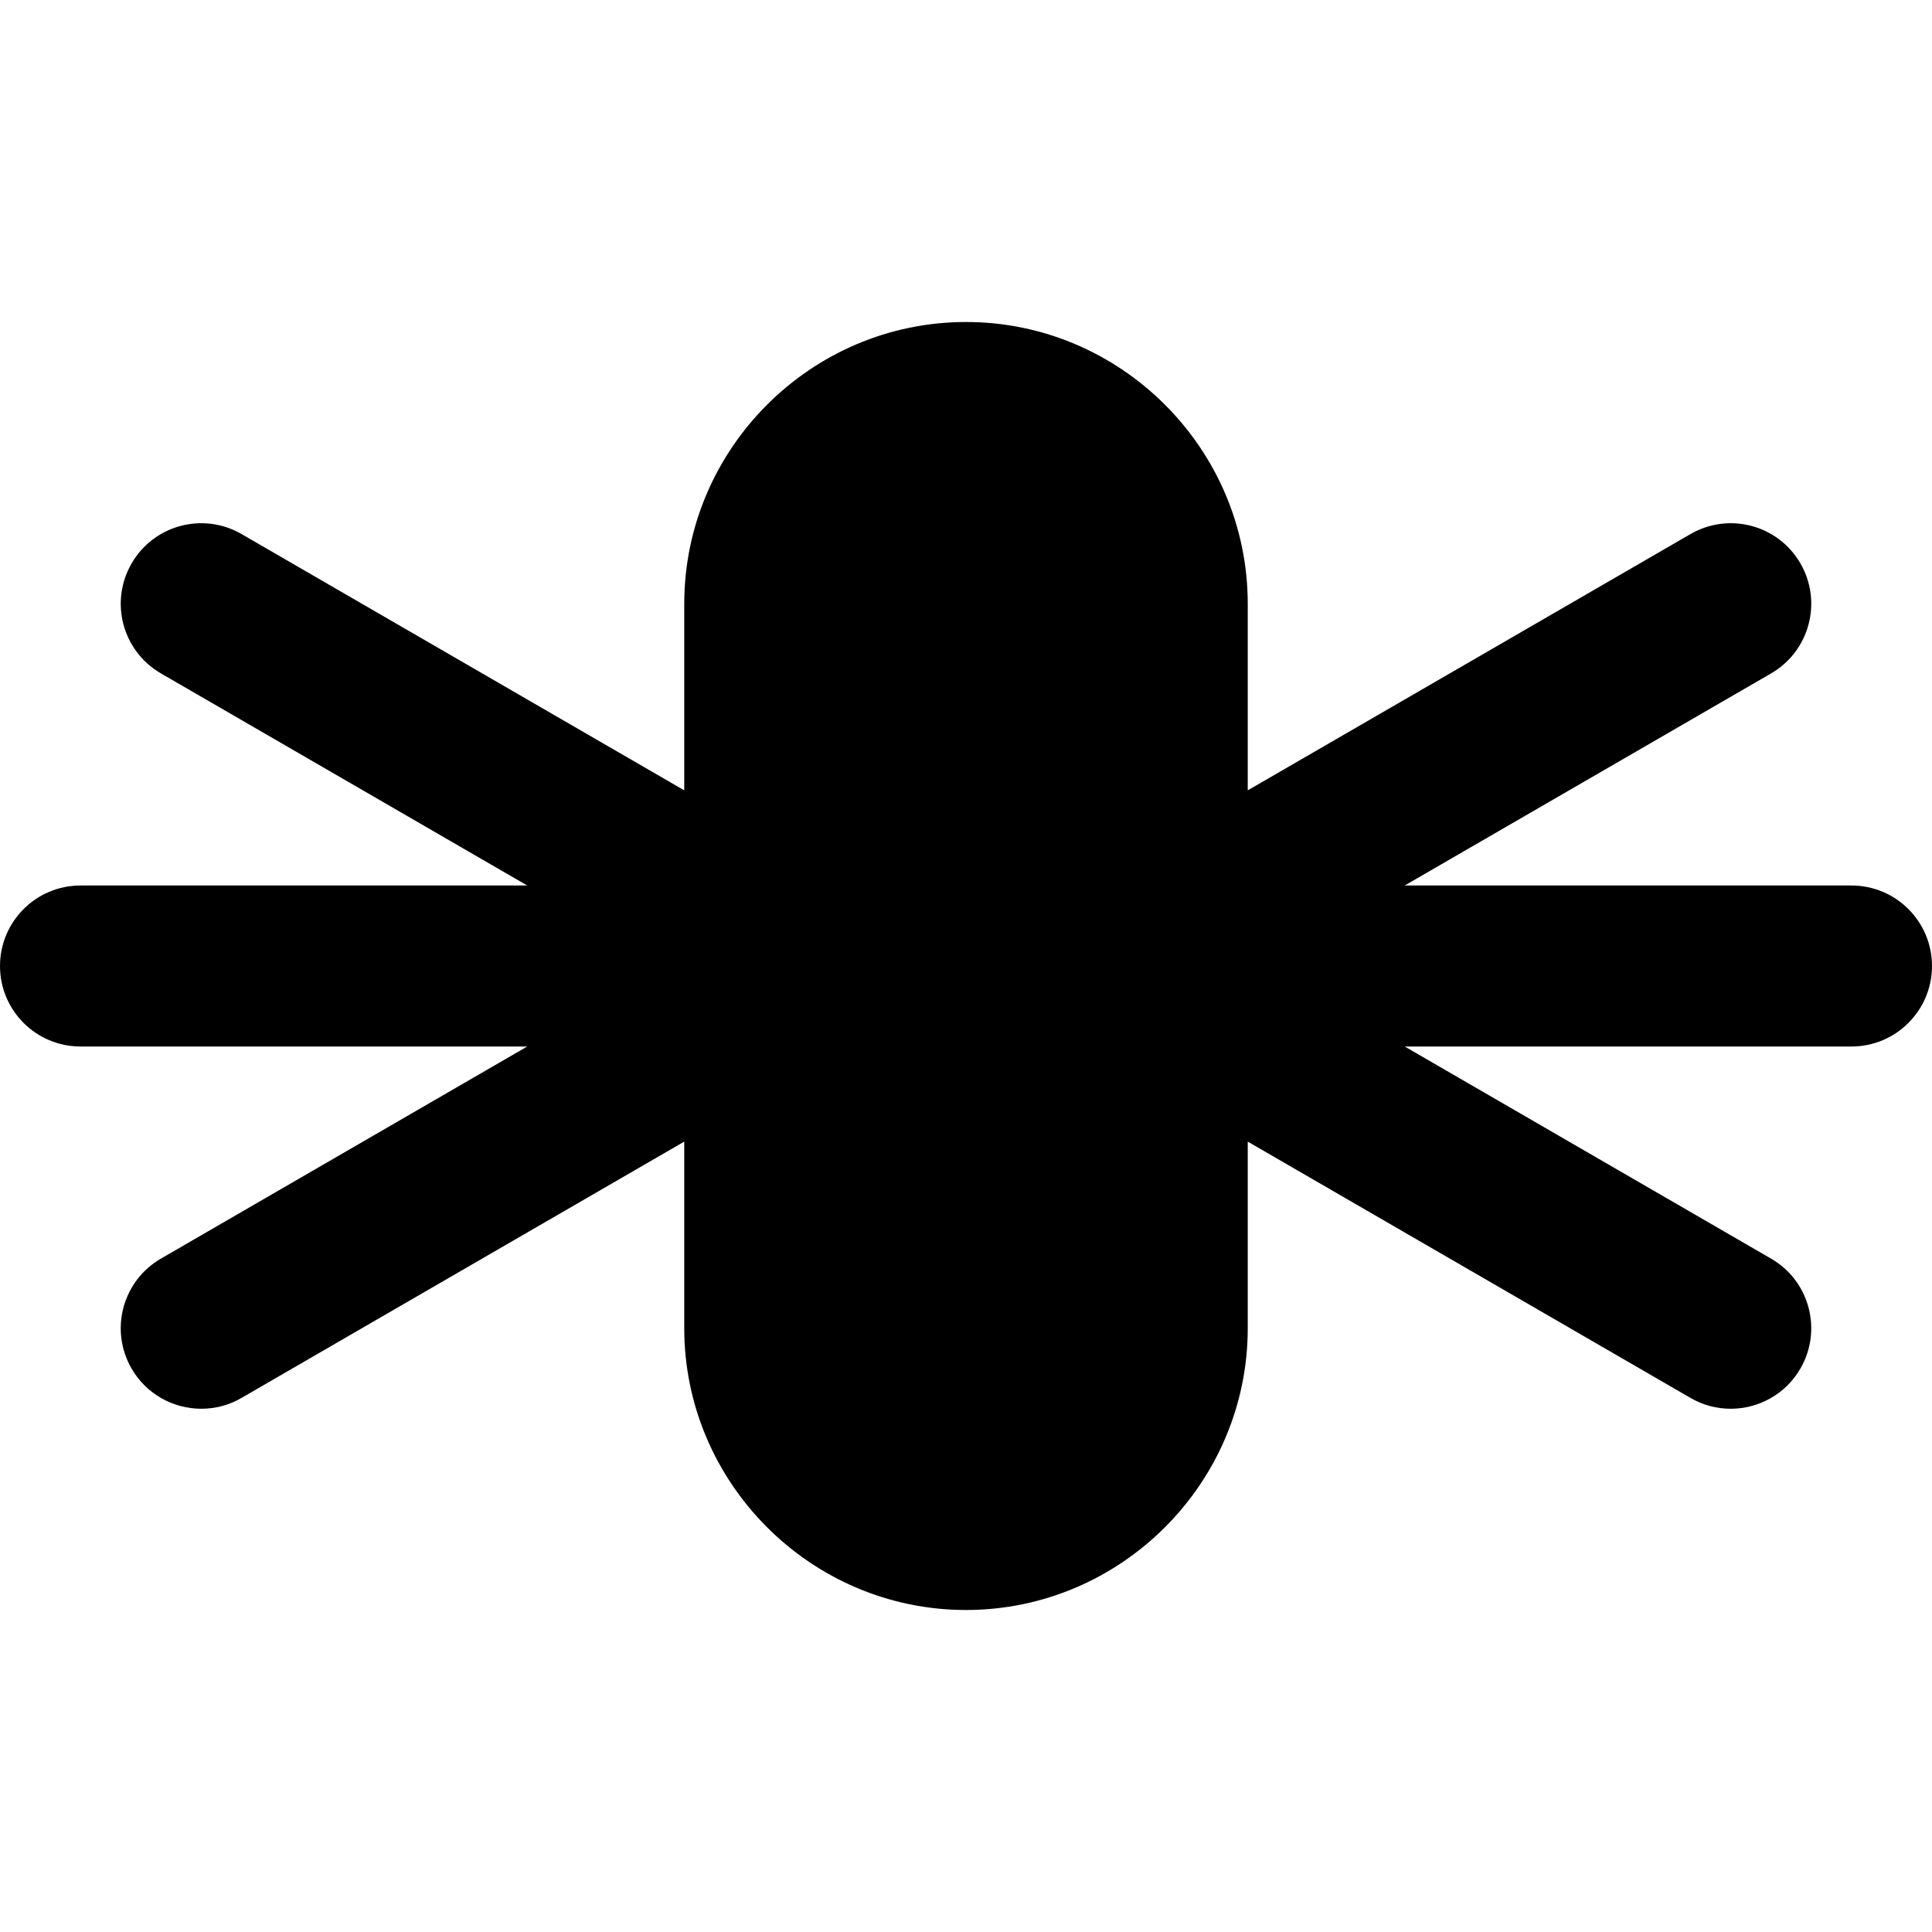
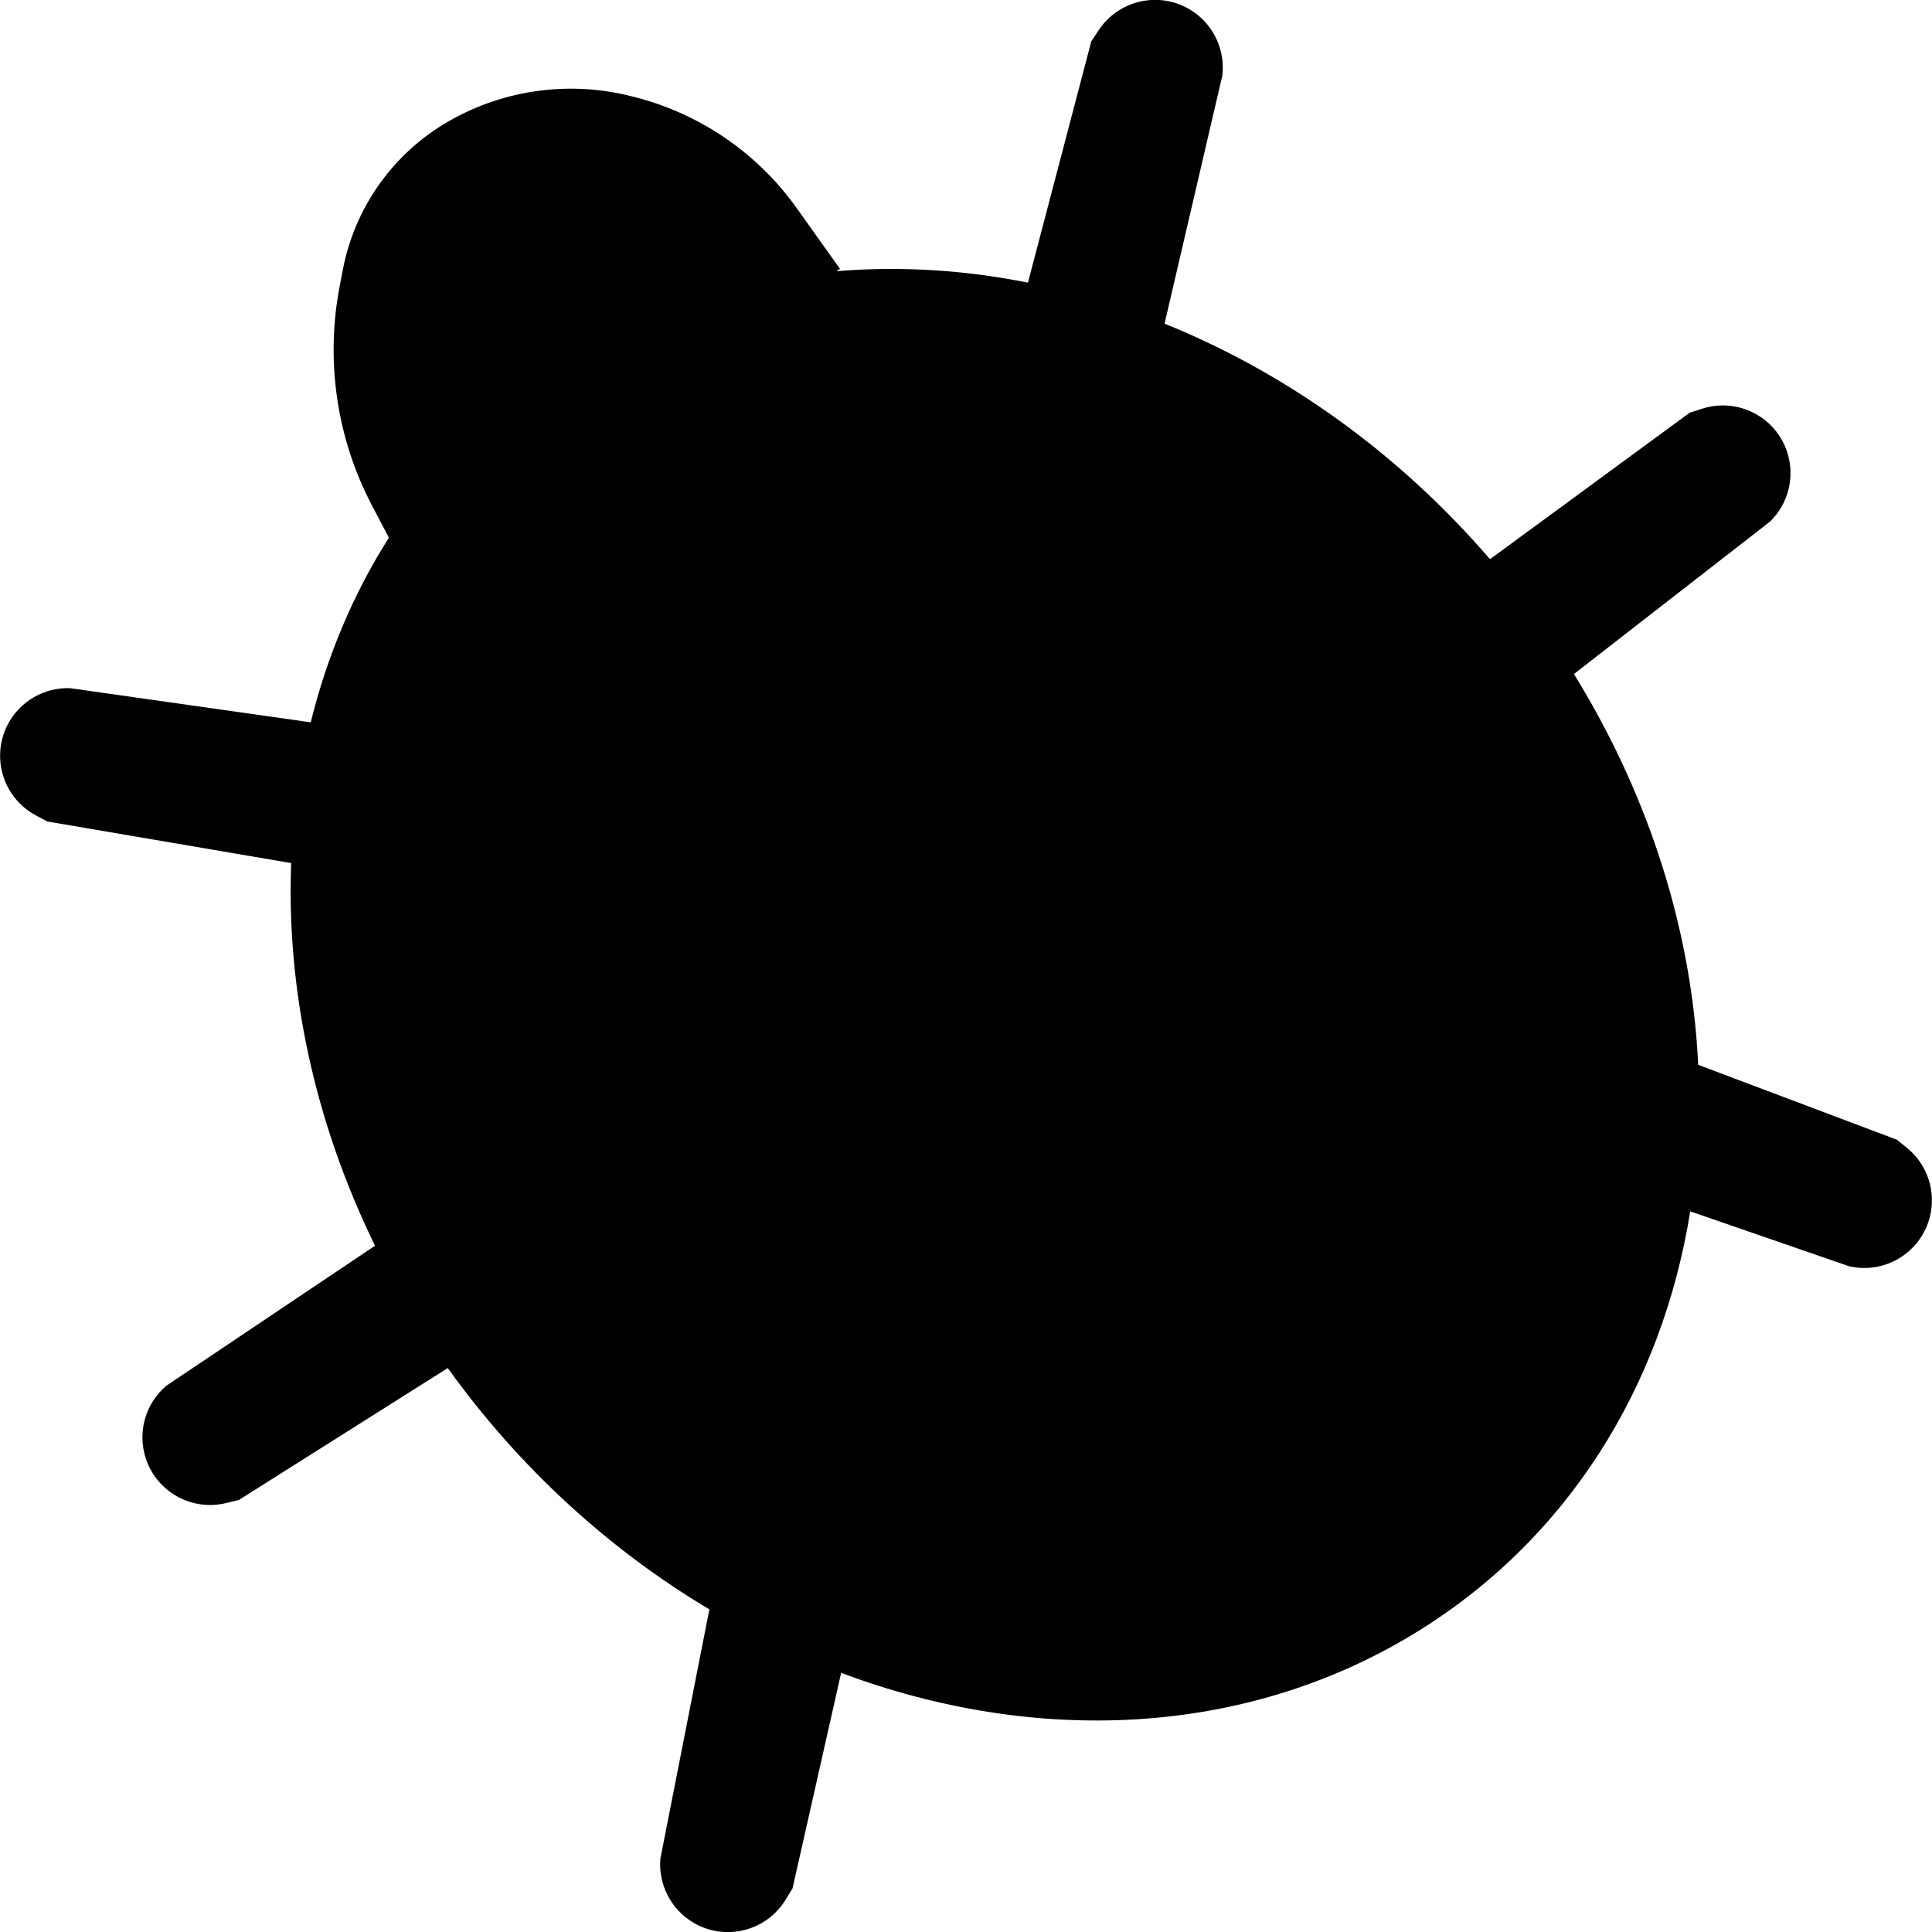
- <svg xmlns="http://www.w3.org/2000/svg" version="1.1" id="Layer_1" x="0px" y="0px" width="48px" height="48px" viewBox="0 0 48 48" enable-background="new 0 0 48 48" xml:space="preserve">
-   <path d="M46,22H34.9l9.102-5.269c0.956-0.554,1.282-1.777,0.729-2.733c-0.552-0.956-1.774-1.283-2.732-0.729  L31,19.636V15c0-3.85-3.15-7-7-7c-3.85,0-7,3.15-7,7v4.636L6.002,13.269c-0.956-0.554-2.18-0.227-2.732,0.729  c-0.554,0.956-0.228,2.179,0.729,2.733L13.099,22H2c-1.104,0-2,0.896-2,2s0.896,2,2,2h11.099l-9.101,5.27  c-0.956,0.553-1.282,1.777-0.729,2.732C3.64,34.643,4.312,35,5.002,35c0.34,0,0.685-0.086,1-0.27L17,28.363V33c0,3.85,3.15,7,7,7  c3.85,0,7-3.15,7-7v-4.637l10.998,6.367c0.315,0.184,0.66,0.27,1,0.27c0.69,0,1.362-0.357,1.732-0.998  c0.554-0.955,0.228-2.18-0.729-2.732L34.9,26H46c1.104,0,2-0.896,2-2S47.104,22,46,22z" />
+ <svg xmlns="http://www.w3.org/2000/svg" width="48px" height="48px" viewBox="0 0 48 48" version="1.1">
+   <g id="Page-1" stroke="none" stroke-width="1" fill="none" fill-rule="evenodd">
+     <path d="M9.662,13.359 L9.248,12.571 C8.367,10.898 8.082,8.975 8.438,7.118 L8.519,6.695 C8.818,5.143 9.778,3.797 11.15,3.011 C12.534,2.217 14.175,1.998 15.72,2.4 L15.803,2.421 C17.414,2.84 18.825,3.812 19.791,5.167 L20.87,6.681 L20.776,6.739 C22.347,6.606 23.95,6.705 25.539,7.022 L27.112,1.03 L27.292,0.757 C27.802,-0.02 28.844,-0.236 29.621,0.273 C30.155,0.624 30.444,1.246 30.368,1.88 L28.933,8.041 C31.921,9.248 34.729,11.234 37.018,13.893 L41.98,10.254 L42.293,10.153 C43.177,9.871 44.122,10.358 44.405,11.242 C44.599,11.85 44.433,12.515 43.974,12.96 L39.104,16.746 C41.028,19.865 42.038,23.22 42.191,26.455 L47.13,28.317 L47.379,28.52 C48.098,29.106 48.206,30.165 47.619,30.885 C47.216,31.38 46.566,31.603 45.944,31.461 L41.993,30.096 C41.298,34.441 38.949,38.276 35.105,40.604 C30.86,43.174 25.672,43.351 20.898,41.562 L19.691,46.914 L19.521,47.193 C19.039,47.987 18.004,48.24 17.21,47.758 C16.665,47.426 16.354,46.814 16.407,46.178 L17.624,39.985 C15.165,38.518 12.925,36.497 11.125,33.989 L5.937,37.265 L5.618,37.343 C4.717,37.563 3.807,37.011 3.587,36.11 C3.435,35.49 3.648,34.837 4.136,34.426 L9.317,30.95 C7.796,27.836 7.116,24.555 7.234,21.443 L1.173,20.409 L0.889,20.257 C0.071,19.819 -0.236,18.8 0.202,17.982 C0.504,17.42 1.099,17.076 1.737,17.097 L7.72,17.946 C8.125,16.304 8.775,14.756 9.662,13.359 Z" id="bug" fill="#000000" />
+   </g>
</svg>
